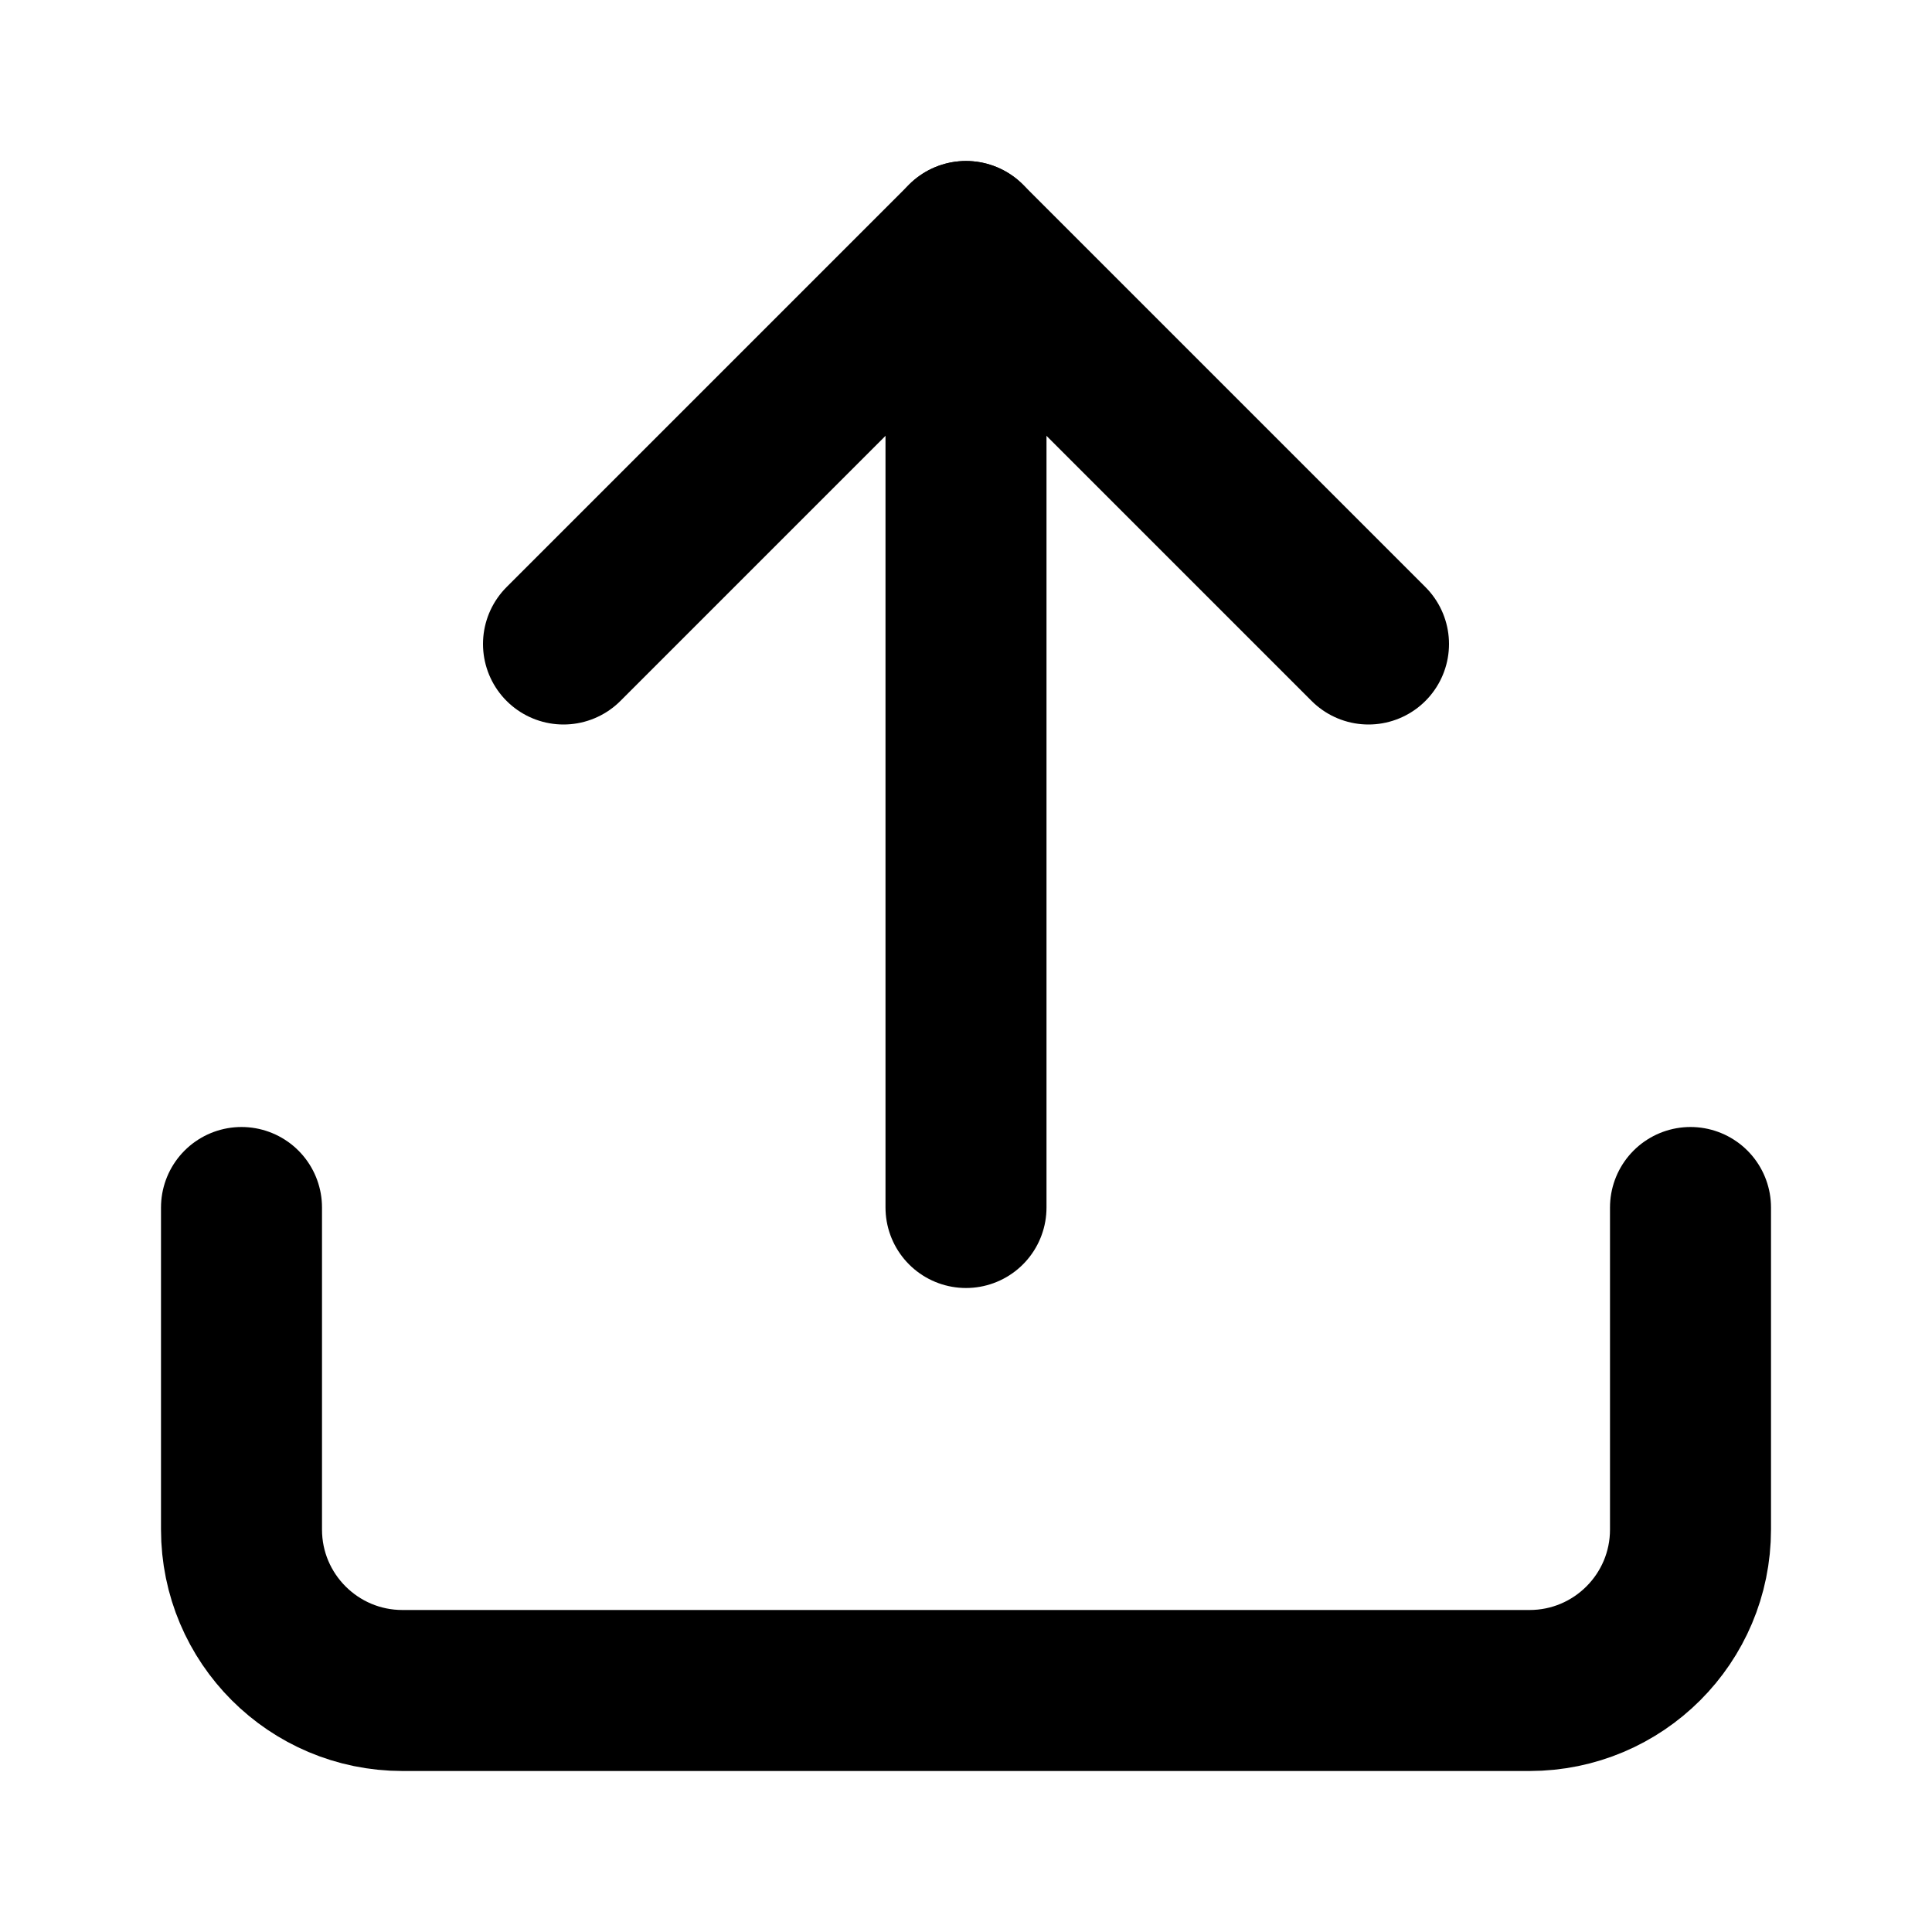
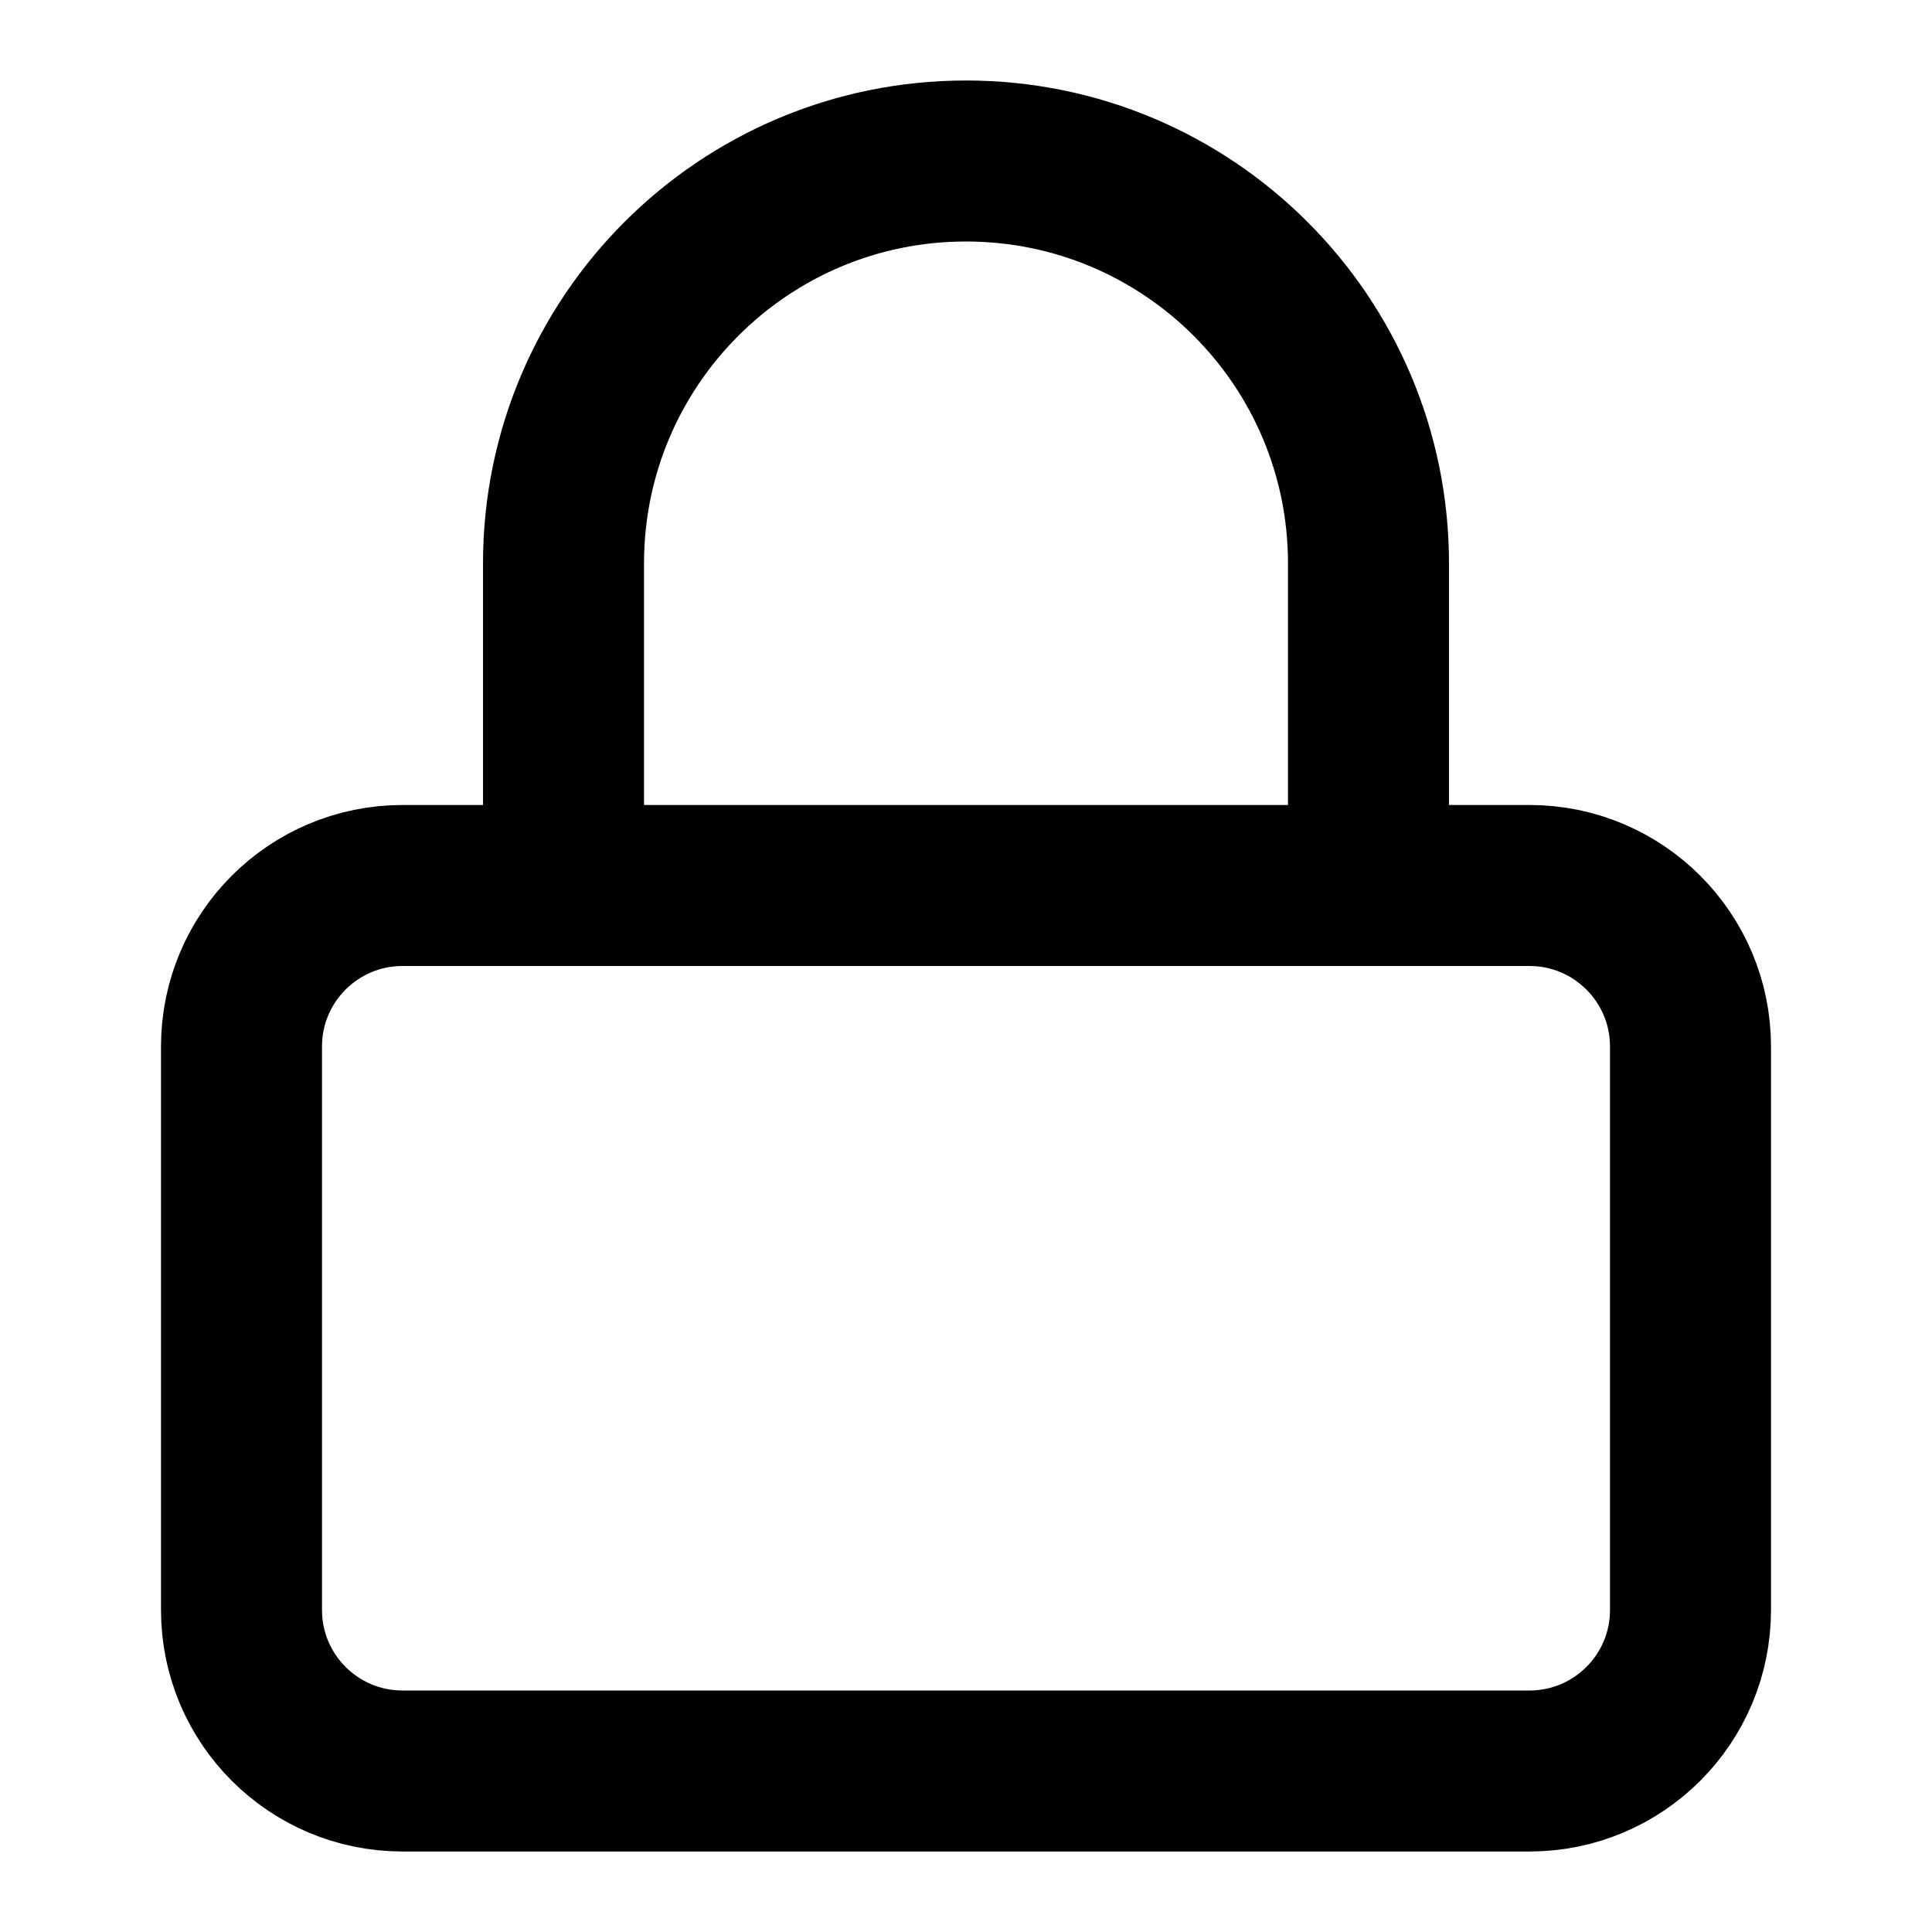
- <svg xmlns="http://www.w3.org/2000/svg" class="lucide lucide-upload" width="24" height="24" viewBox="0 0 24 24" fill="none" stroke="currentColor" stroke-width="2" stroke-linecap="round" stroke-linejoin="round">
-   <path d="M21 15v4a2 2 0 0 1-2 2H5a2 2 0 0 1-2-2v-4" />
-   <polyline points="17 8 12 3 7 8" />
-   <line x1="12" x2="12" y1="3" y2="15" />
+ <svg xmlns="http://www.w3.org/2000/svg" class="lucide lucide-lock" width="24" height="24" viewBox="0 0 24 24" fill="none" stroke="currentColor" stroke-width="2" stroke-linecap="round" stroke-linejoin="round">
+   <rect width="18" height="11" x="3" y="11" rx="2" ry="2" />
+   <path d="M7 11V7a5 5 0 0 1 10 0v4" />
</svg>
